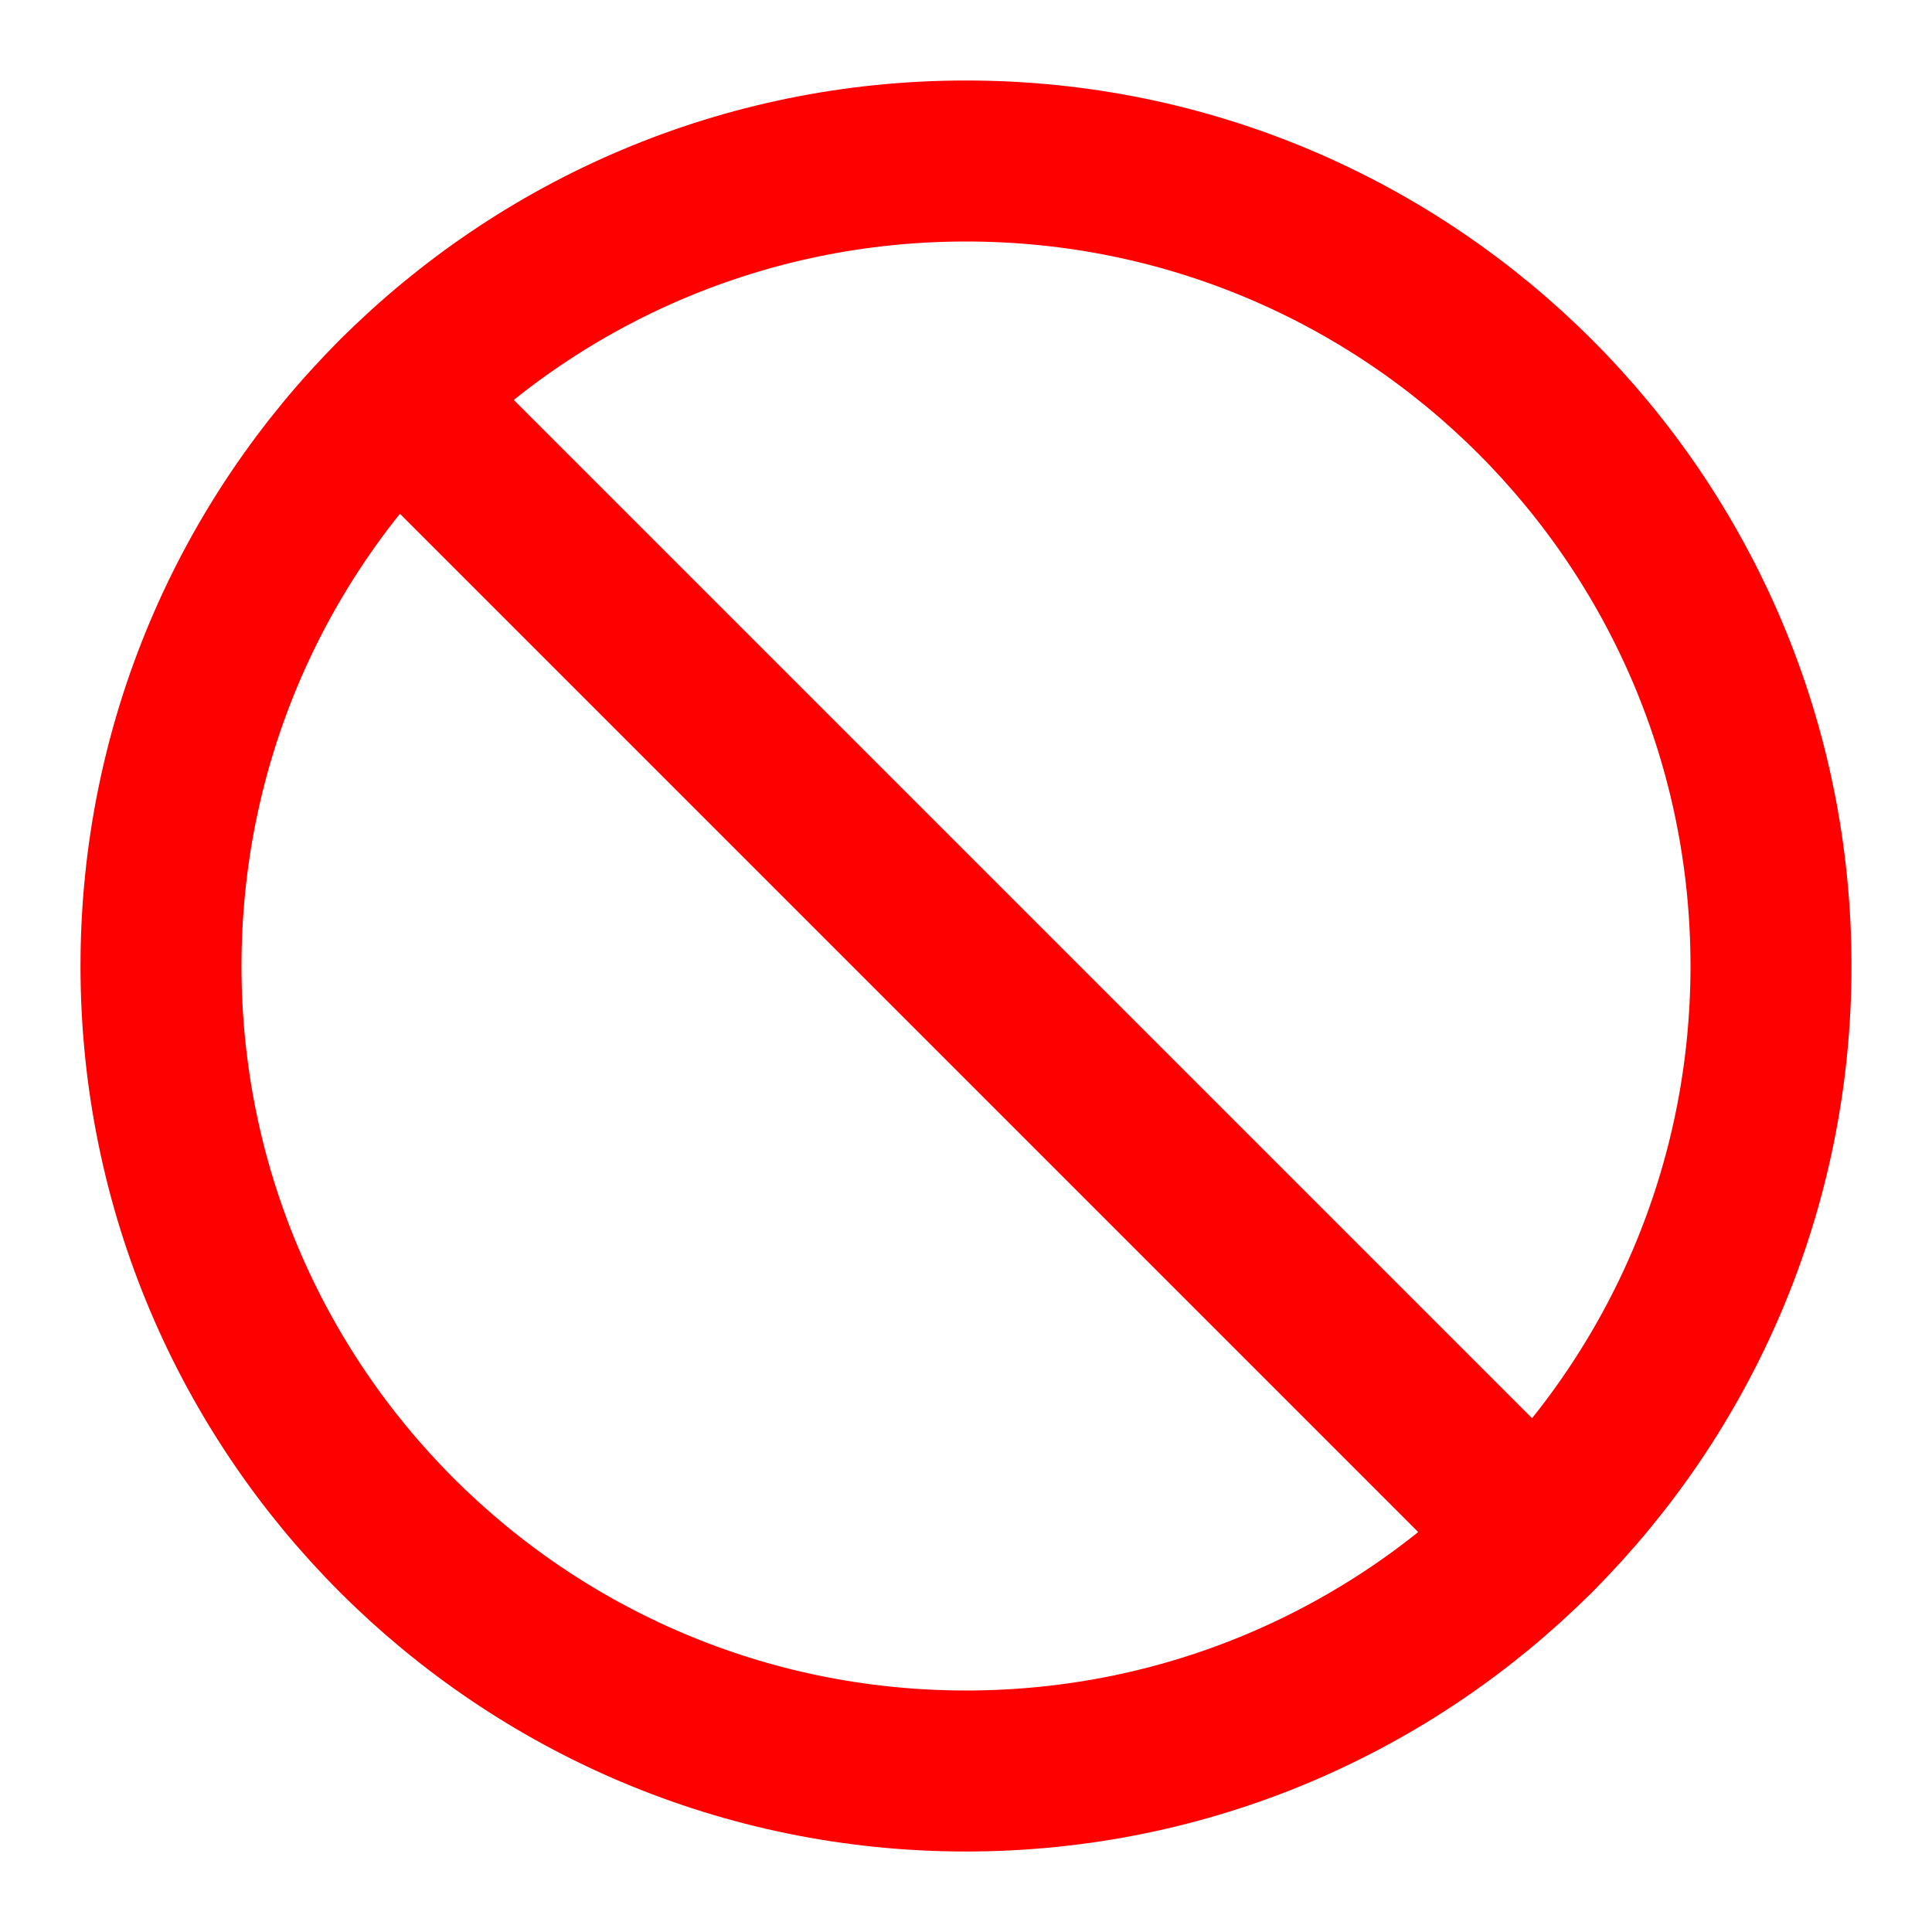
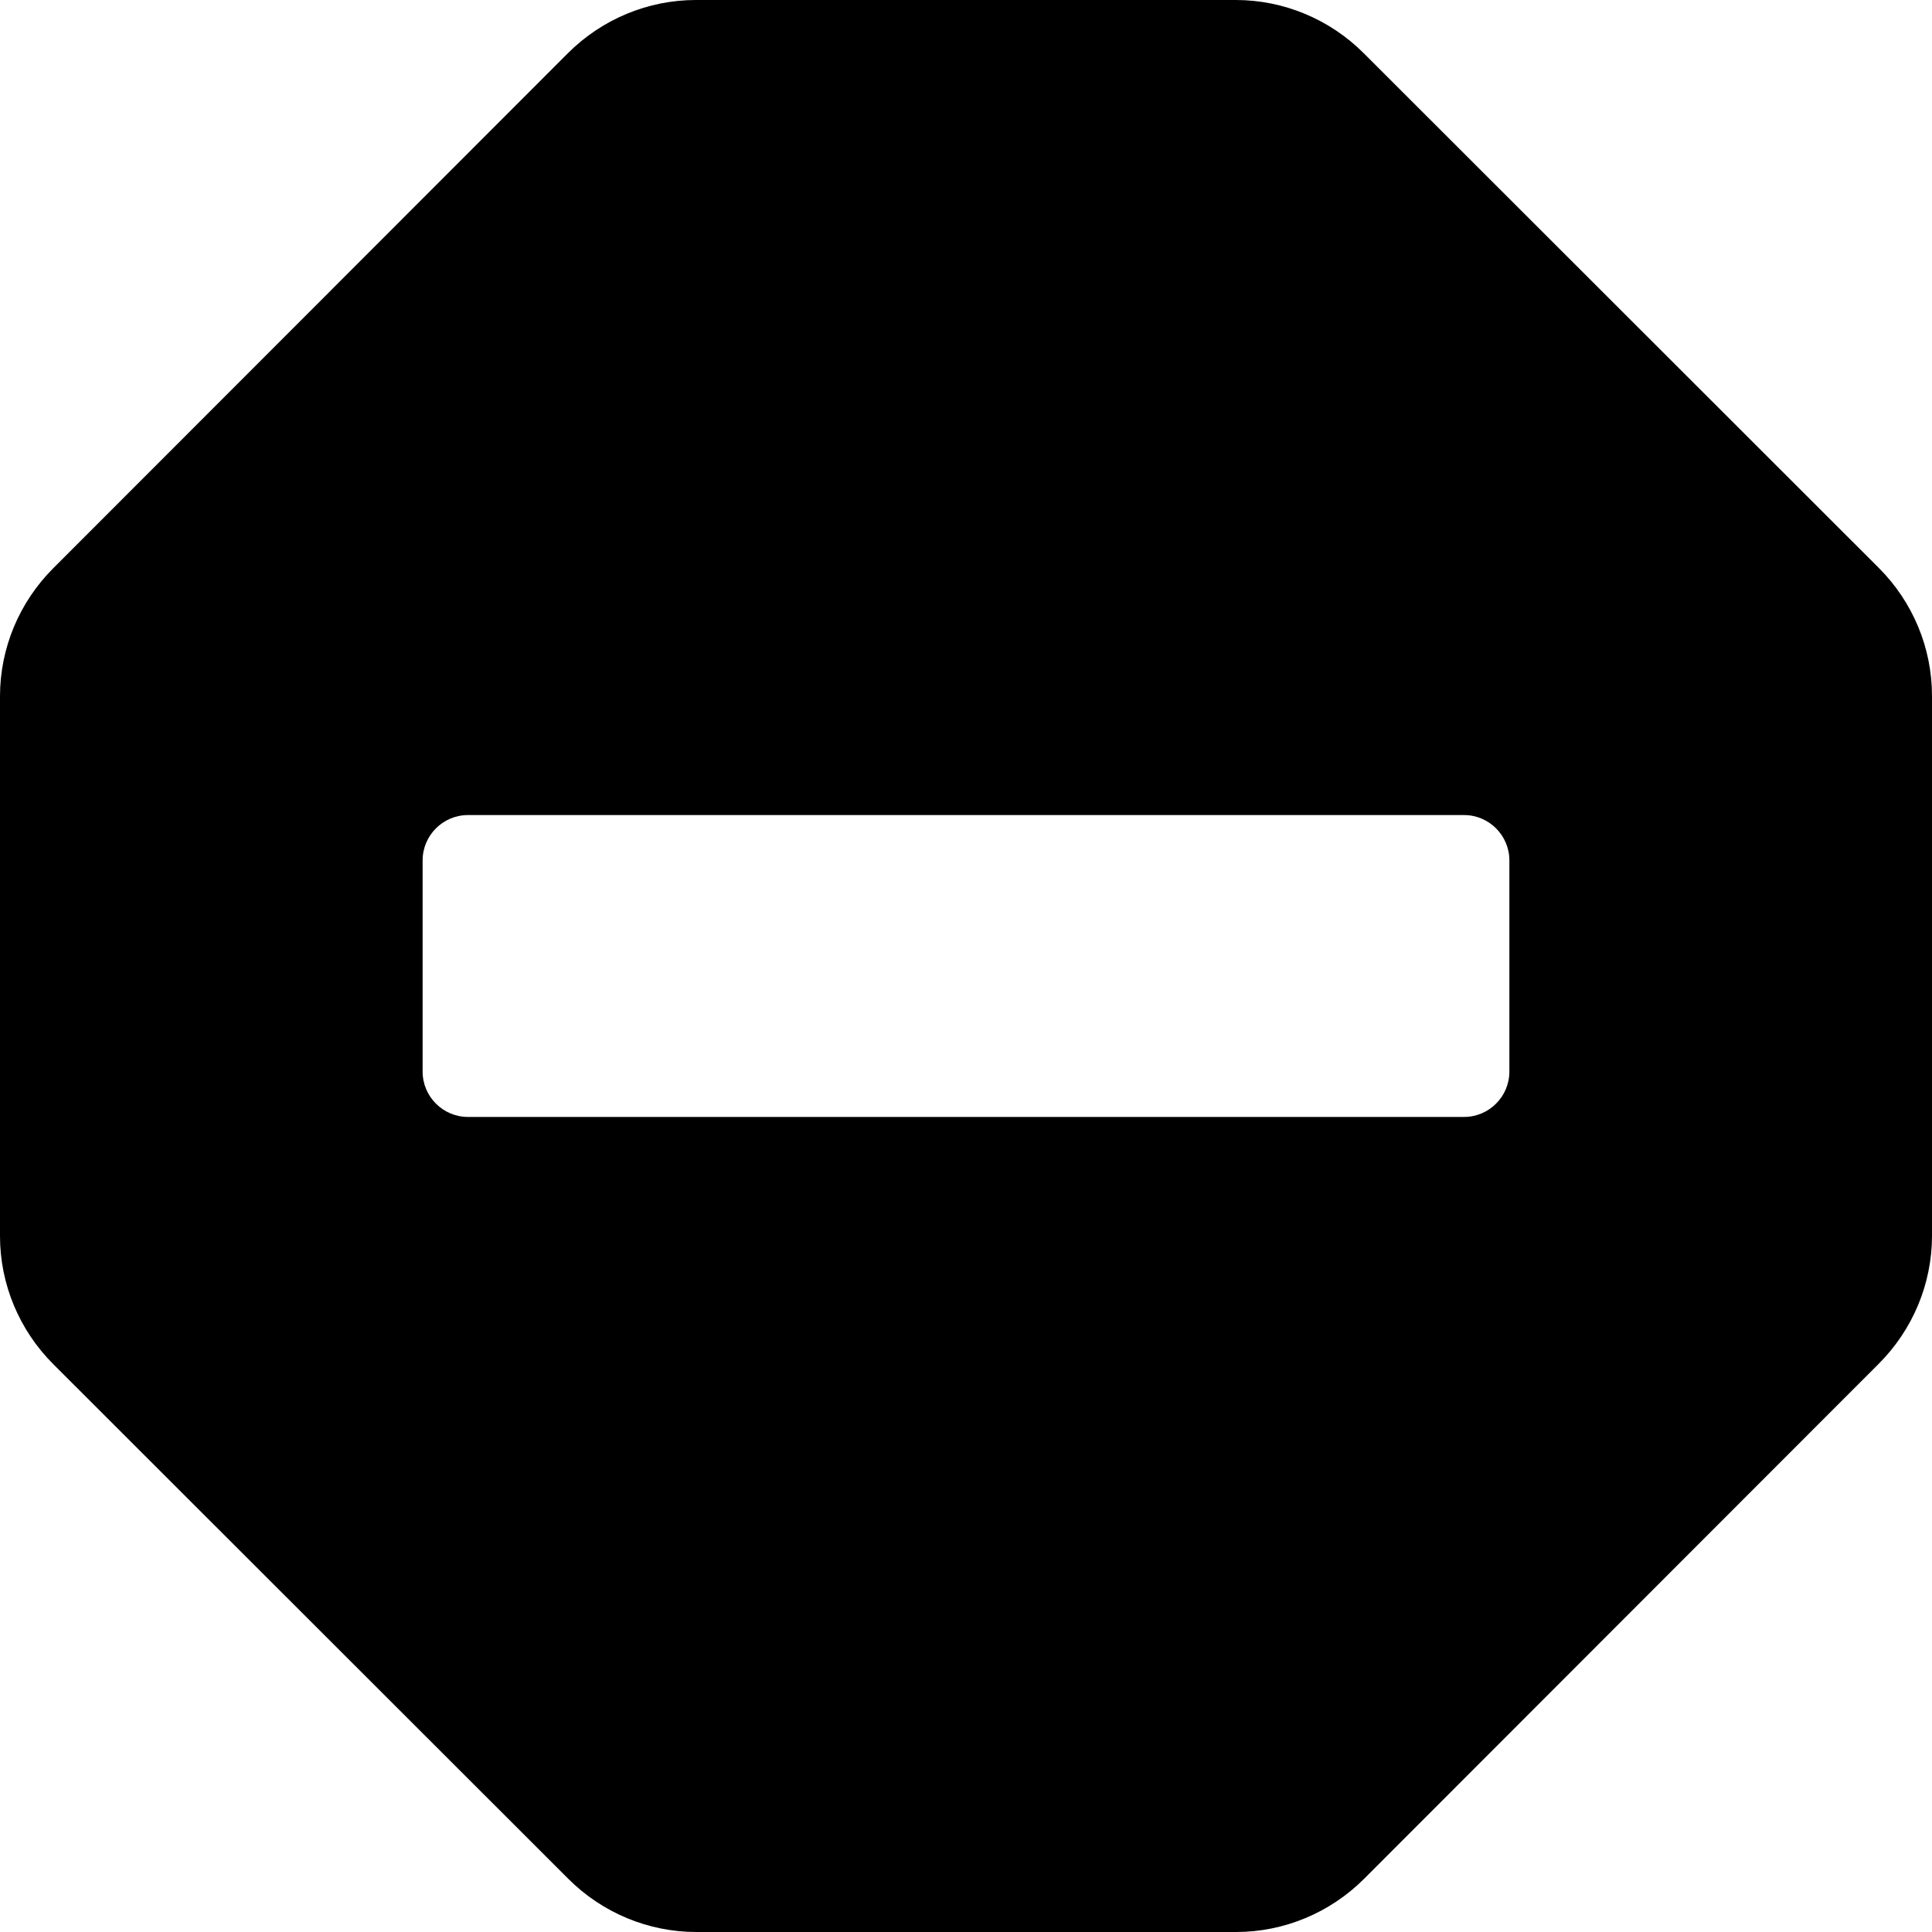
- <svg xmlns="http://www.w3.org/2000/svg" width="24" height="24" viewBox="0 0 24 24" fill="none" stroke="red" stroke-width="2" stroke-linecap="round" stroke-linejoin="round" class="feather feather-slash">
-   <circle cx="12" cy="12" r="10" />
-   <line x1="4.93" y1="4.93" x2="19.07" y2="19.07" />
+ <svg xmlns="http://www.w3.org/2000/svg" aria-hidden="true" focusable="false" data-prefix="fas" data-icon="minus-octagon" class="svg-inline--fa fa-minus-octagon fa-w-16" role="img" viewBox="0 0 512 512">
+   <path fill="currentColor" d="M497.9 150.5c9 9 14.1 21.2 14.1 33.9v143.1c0 12.7-5.1 24.9-14.1 33.9L361.5 497.9c-9 9-21.2 14.1-33.9 14.1H184.5c-12.7 0-24.9-5.1-33.9-14.1L14.1 361.5c-9-9-14.1-21.2-14.1-33.9V184.5c0-12.7 5.1-24.9 14.1-33.9L150.5 14.1c9-9 21.2-14.1 33.9-14.1h143.1c12.7 0 24.9 5.1 33.9 14.1l136.5 136.4zM388 296c6.6 0 12-5.4 12-12v-56c0-6.6-5.4-12-12-12H124c-6.6 0-12 5.4-12 12v56c0 6.6 5.4 12 12 12h264z" />
</svg>
